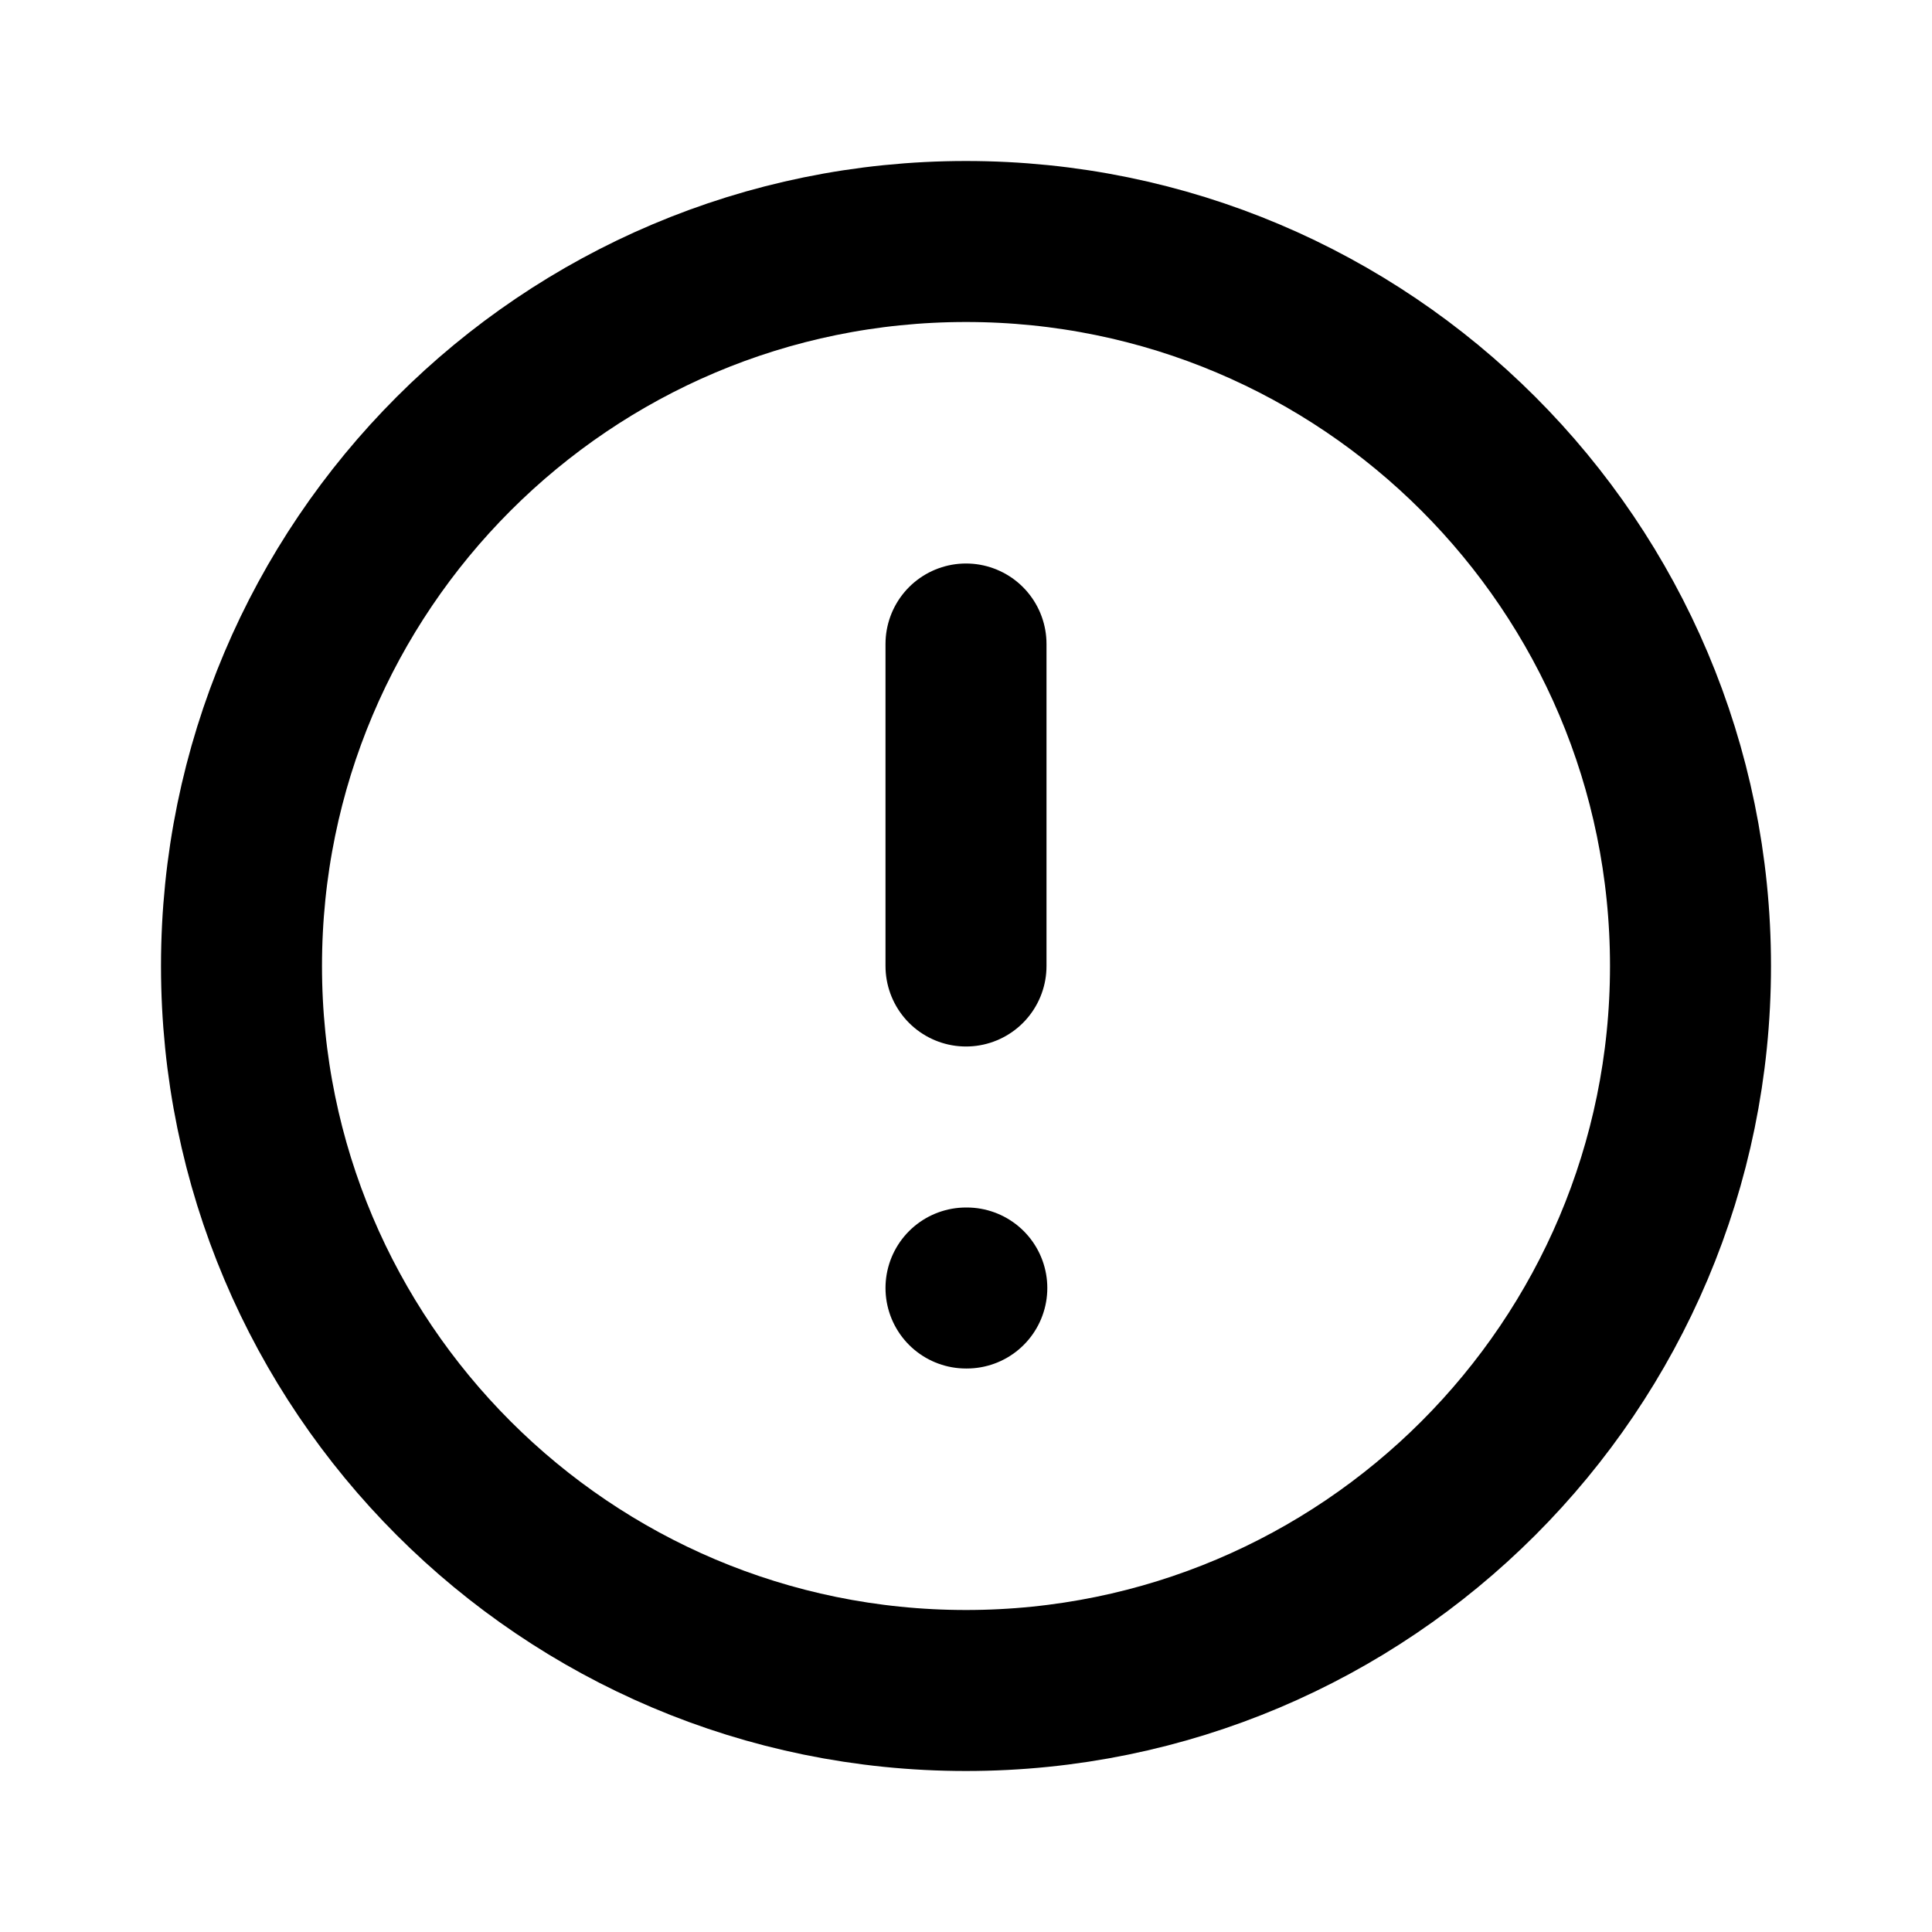
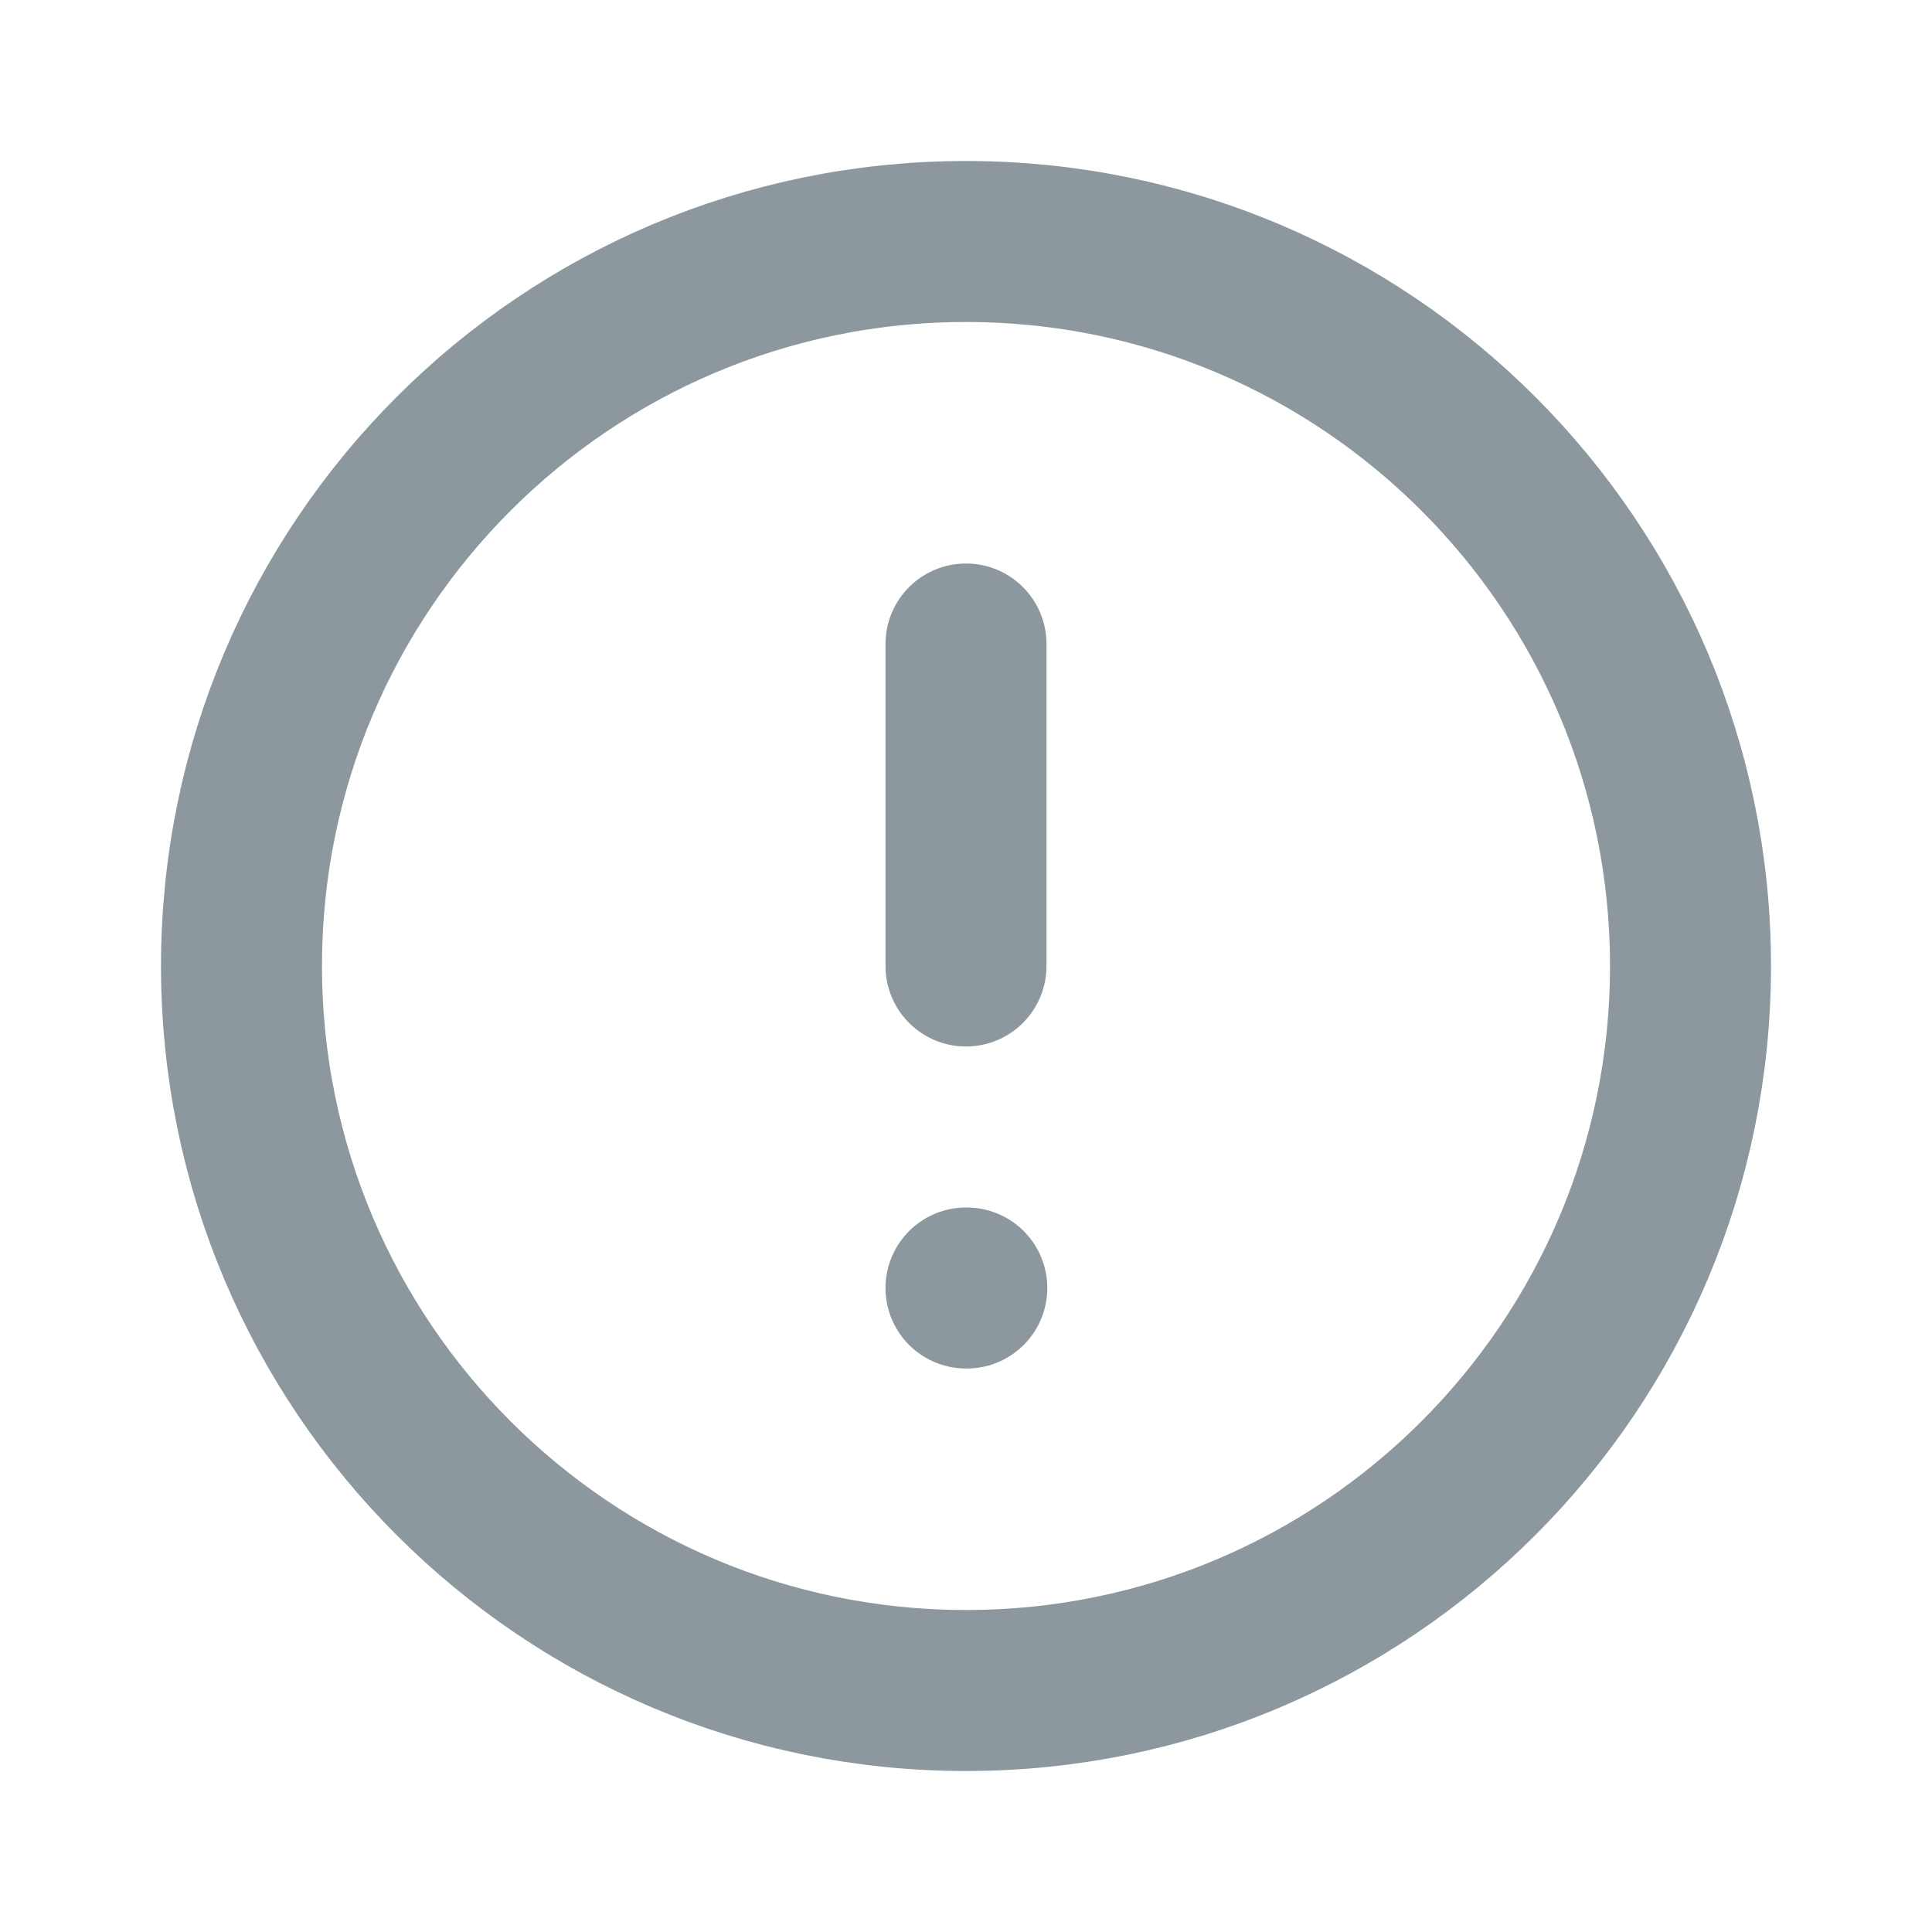
<svg xmlns="http://www.w3.org/2000/svg" width="24" height="24" viewBox="0 0 24 24" fill="none">
-   <circle cx="12" cy="12" r="9" stroke="black" stroke-width="2" stroke-linecap="round" stroke-linejoin="round" />
-   <path d="M12 8V12" stroke="black" stroke-width="2" stroke-linecap="round" stroke-linejoin="round" />
-   <path d="M12 16H12.01" stroke="black" stroke-width="2" stroke-linecap="round" stroke-linejoin="round" />
+   <circle cx="12" cy="12" r="9" stroke="#8C989E" stroke-width="2" stroke-linecap="round" stroke-linejoin="round" />
+   <path d="M12 8V12" stroke="#8C989E" stroke-width="2" stroke-linecap="round" stroke-linejoin="round" />
+   <path d="M12 16H12.01" stroke="#8C989E" stroke-width="2" stroke-linecap="round" stroke-linejoin="round" />
</svg>
